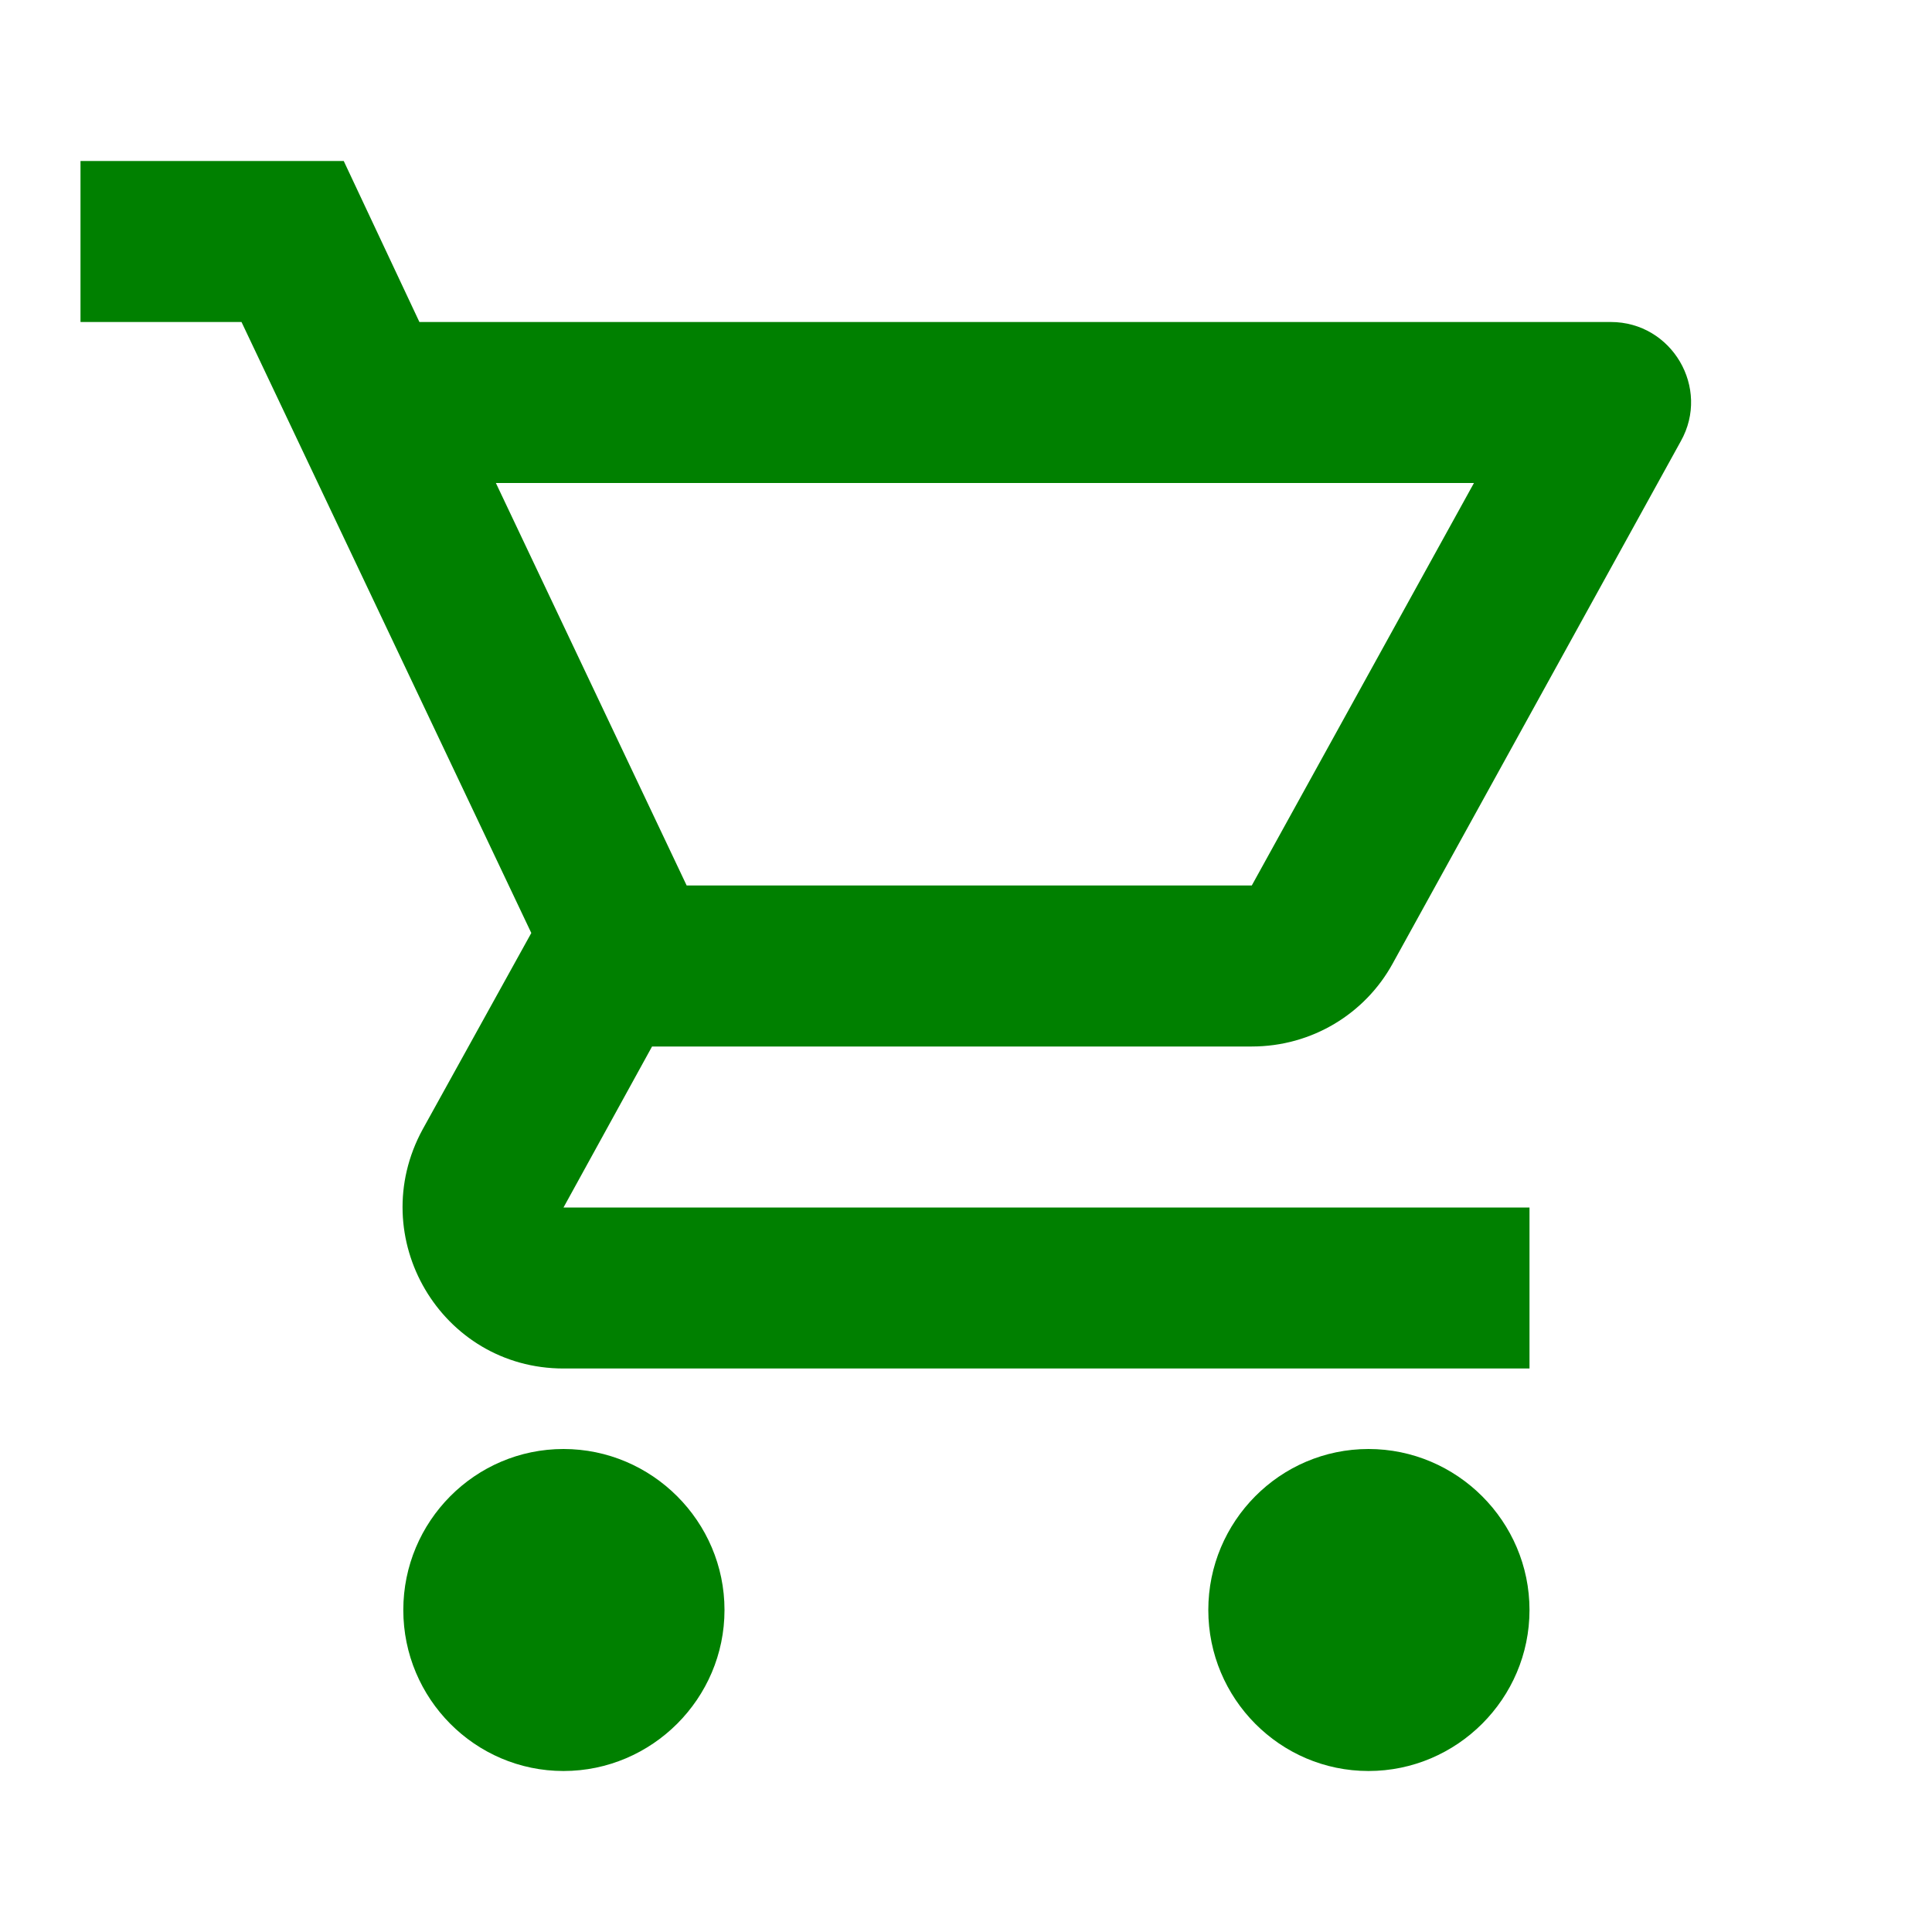
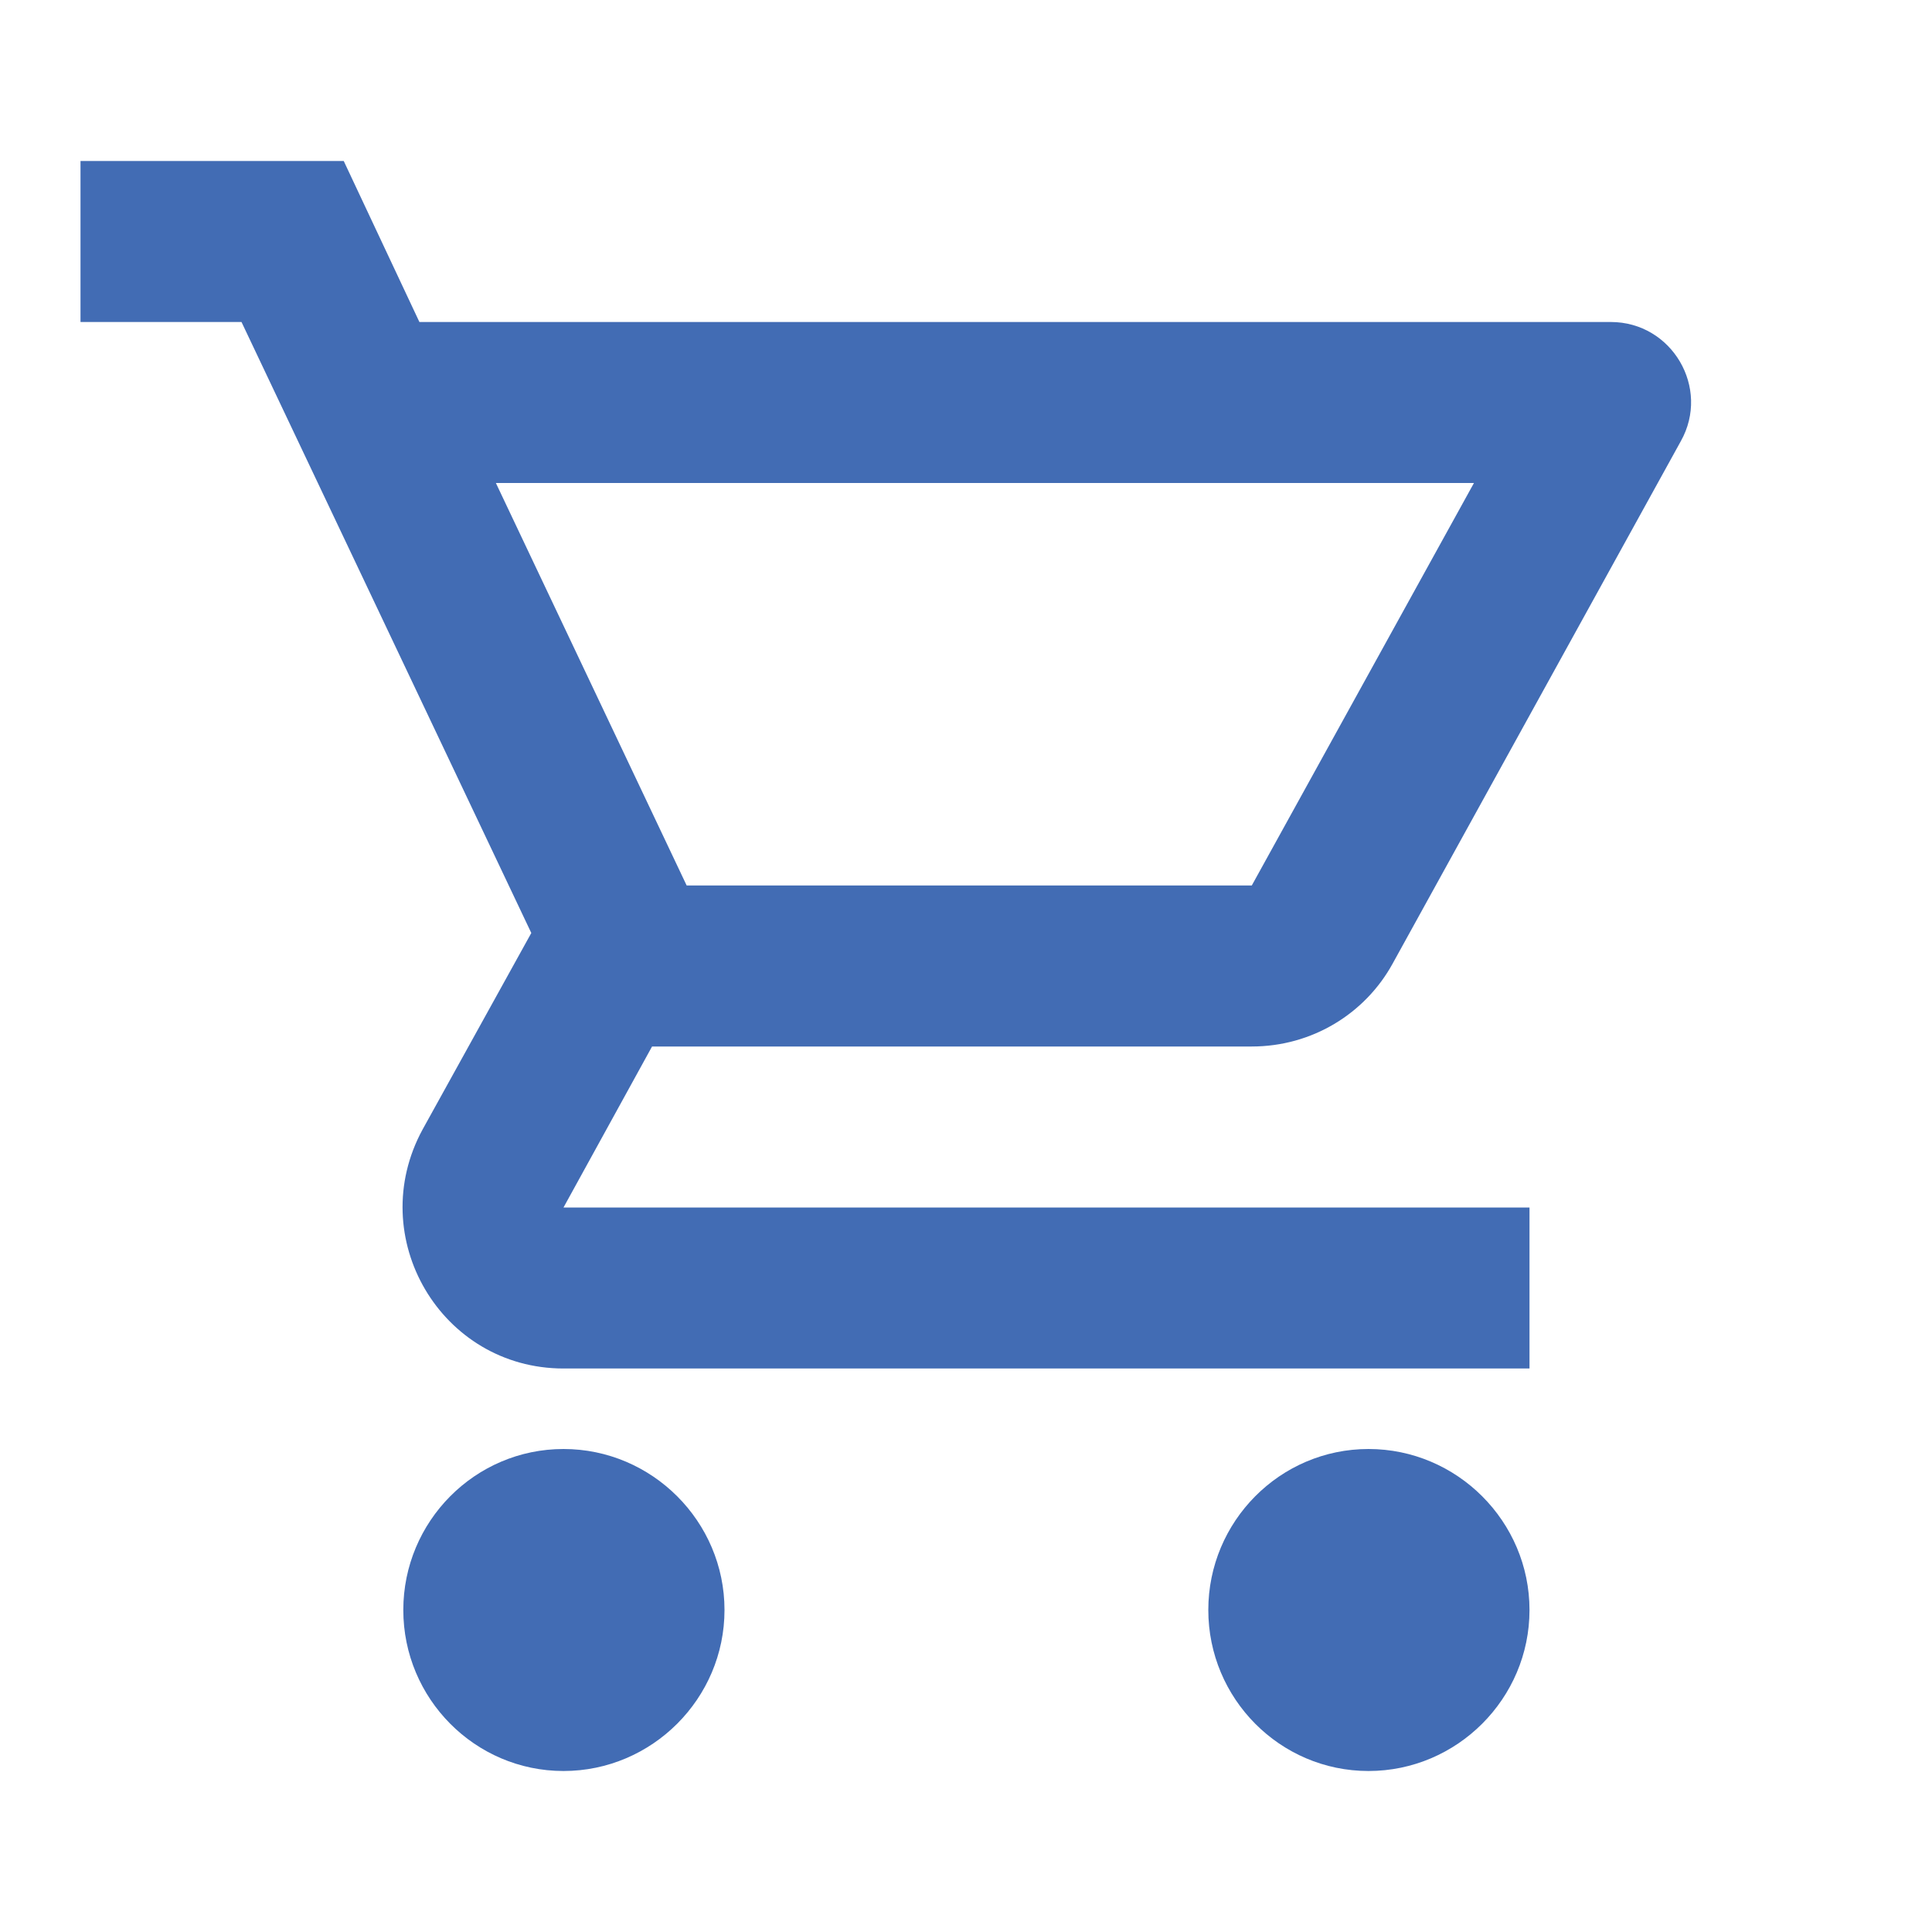
- <svg xmlns="http://www.w3.org/2000/svg" viewBox="0 0 24 24" fill="green" width="18px" height="18px">
+ <svg xmlns="http://www.w3.org/2000/svg" viewBox="0 0 24 24" fill="rgb(66, 108, 180)" width="18px" height="18px">
  <path d="M0 0h24v24H0V0z" fill="none" />
  <path d="M15.55 13c.75 0 1.41-.41 1.75-1.03l3.58-6.49c.37-.66-.11-1.48-.87-1.48H5.21l-.94-2H1v2h2l3.6 7.59-1.35 2.44C4.52 15.37 5.48 17 7 17h12v-2H7l1.1-2h7.45zM6.16 6h12.15l-2.76 5H8.53L6.16 6zM7 18c-1.1 0-1.99.9-1.99 2S5.9 22 7 22s2-.9 2-2-.9-2-2-2zm10 0c-1.1 0-1.99.9-1.99 2s.89 2 1.99 2 2-.9 2-2-.9-2-2-2z" />
</svg>
